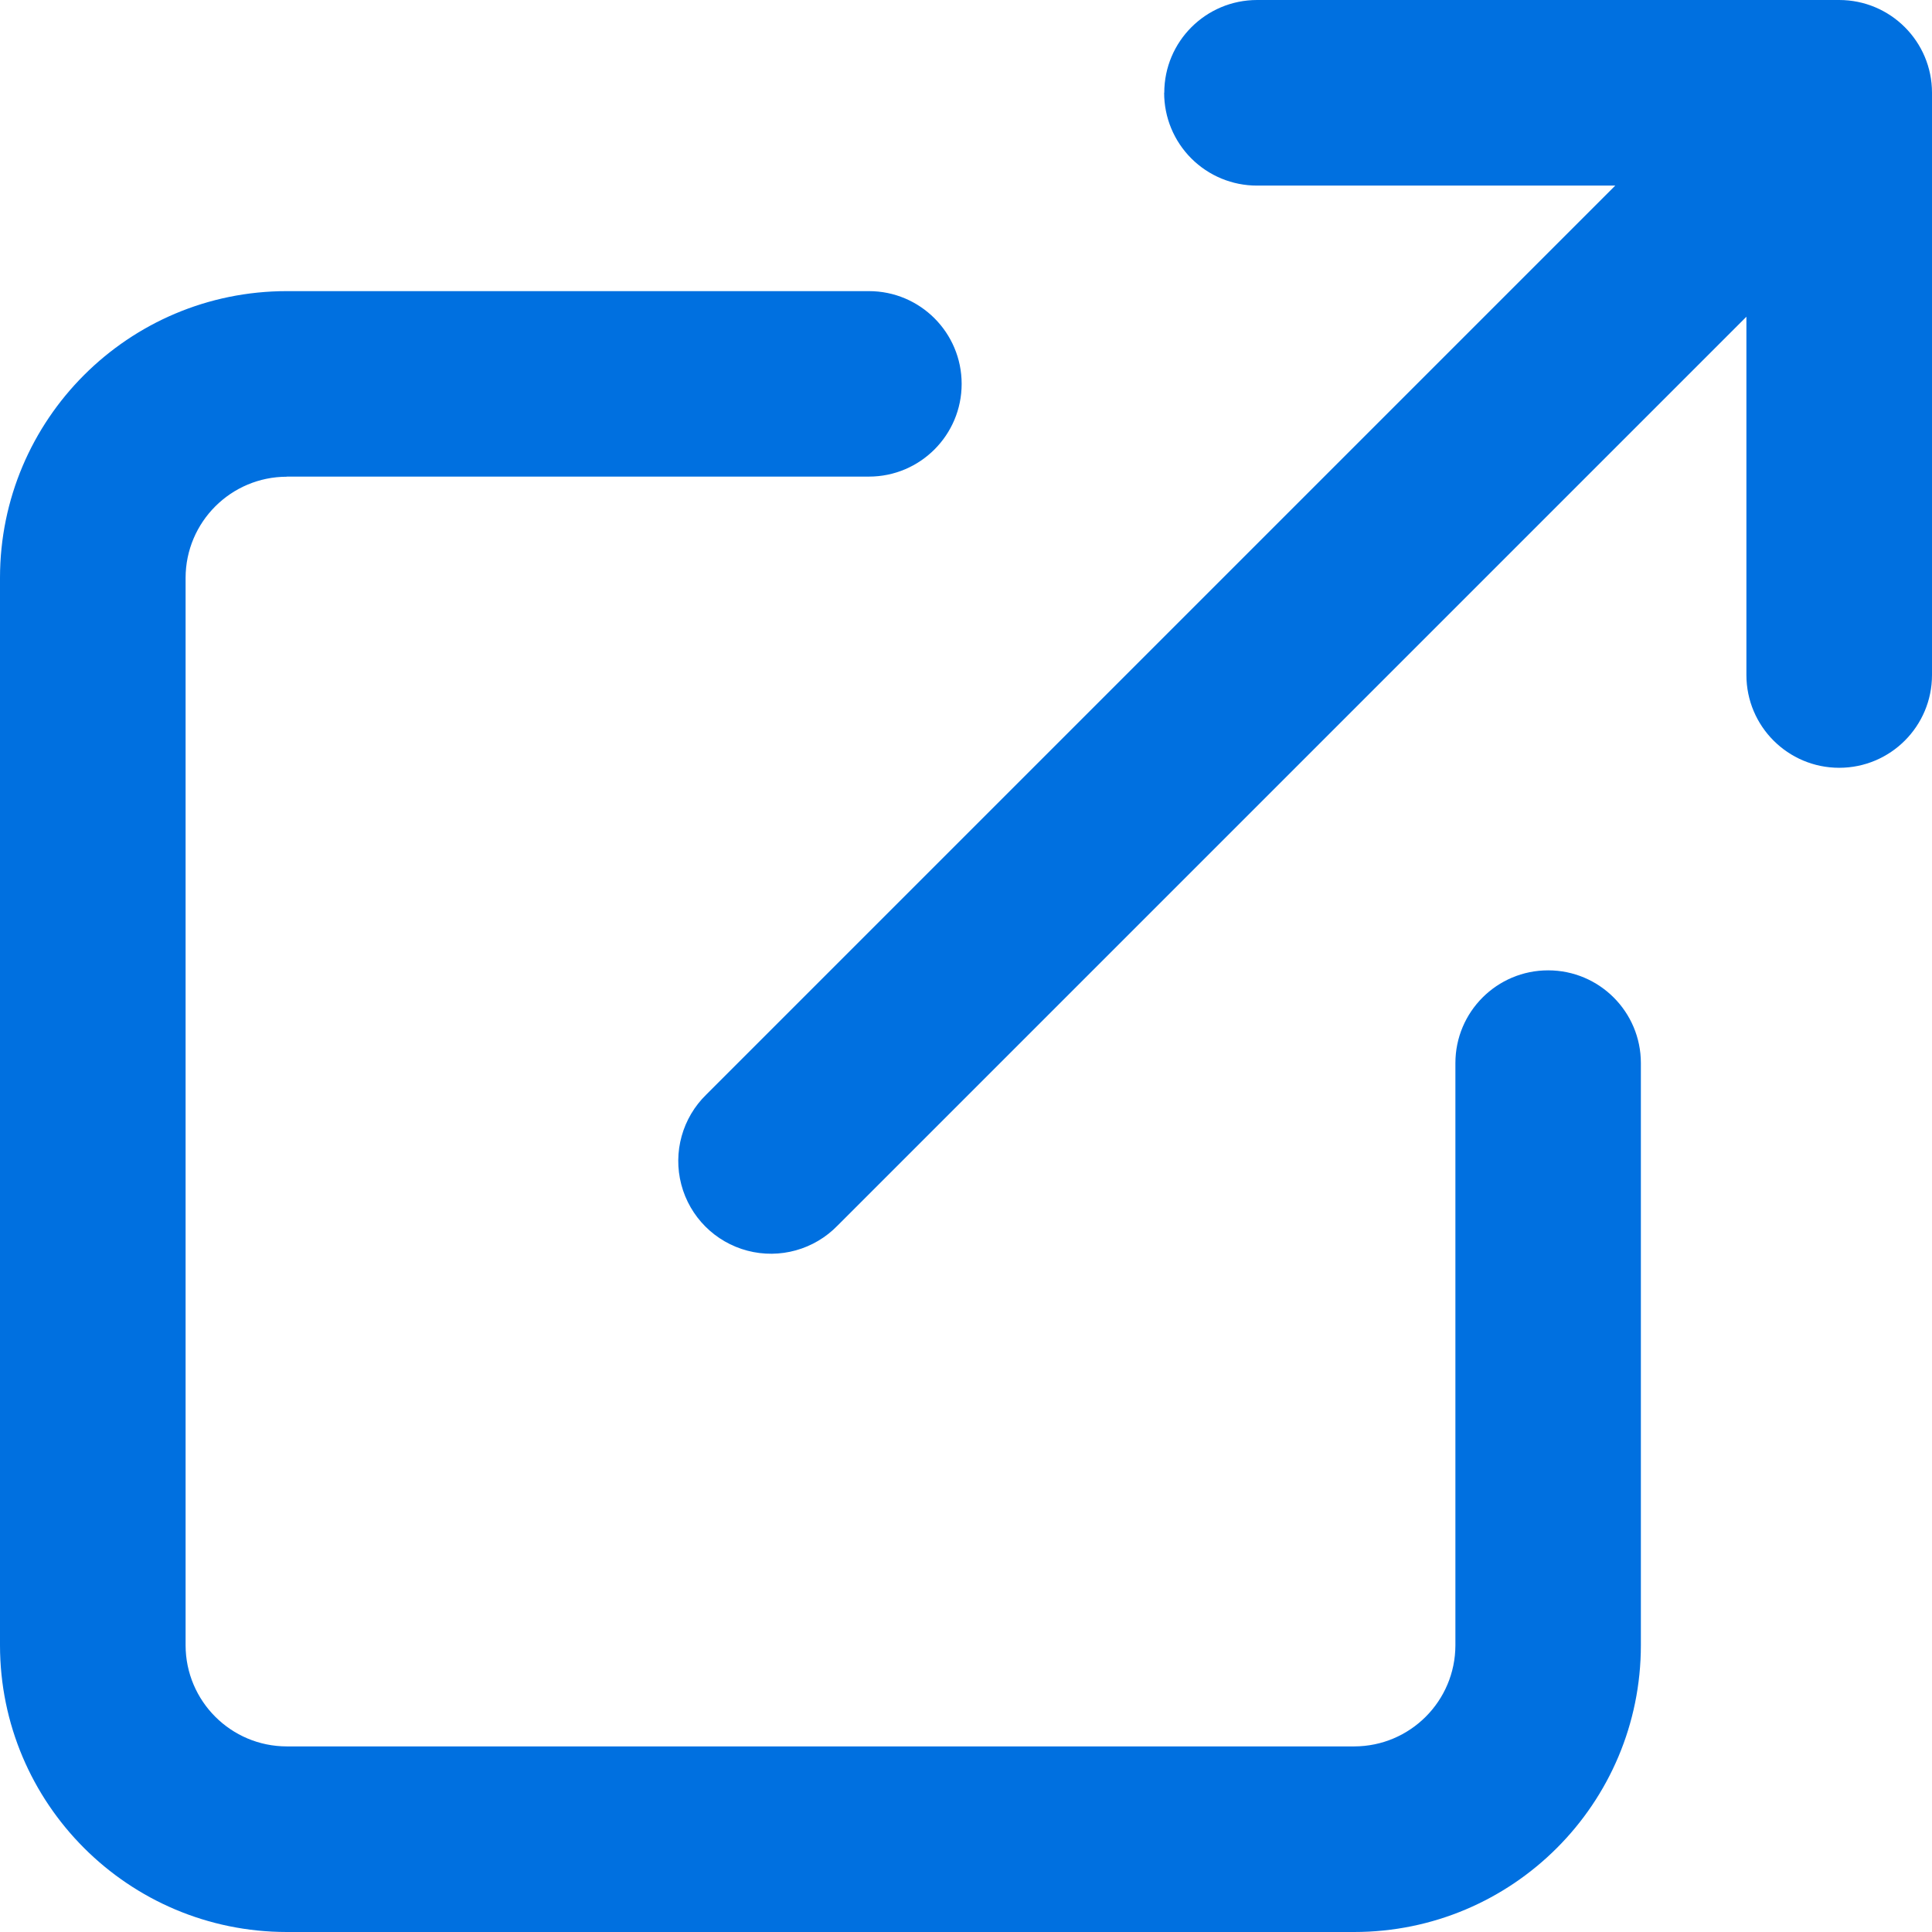
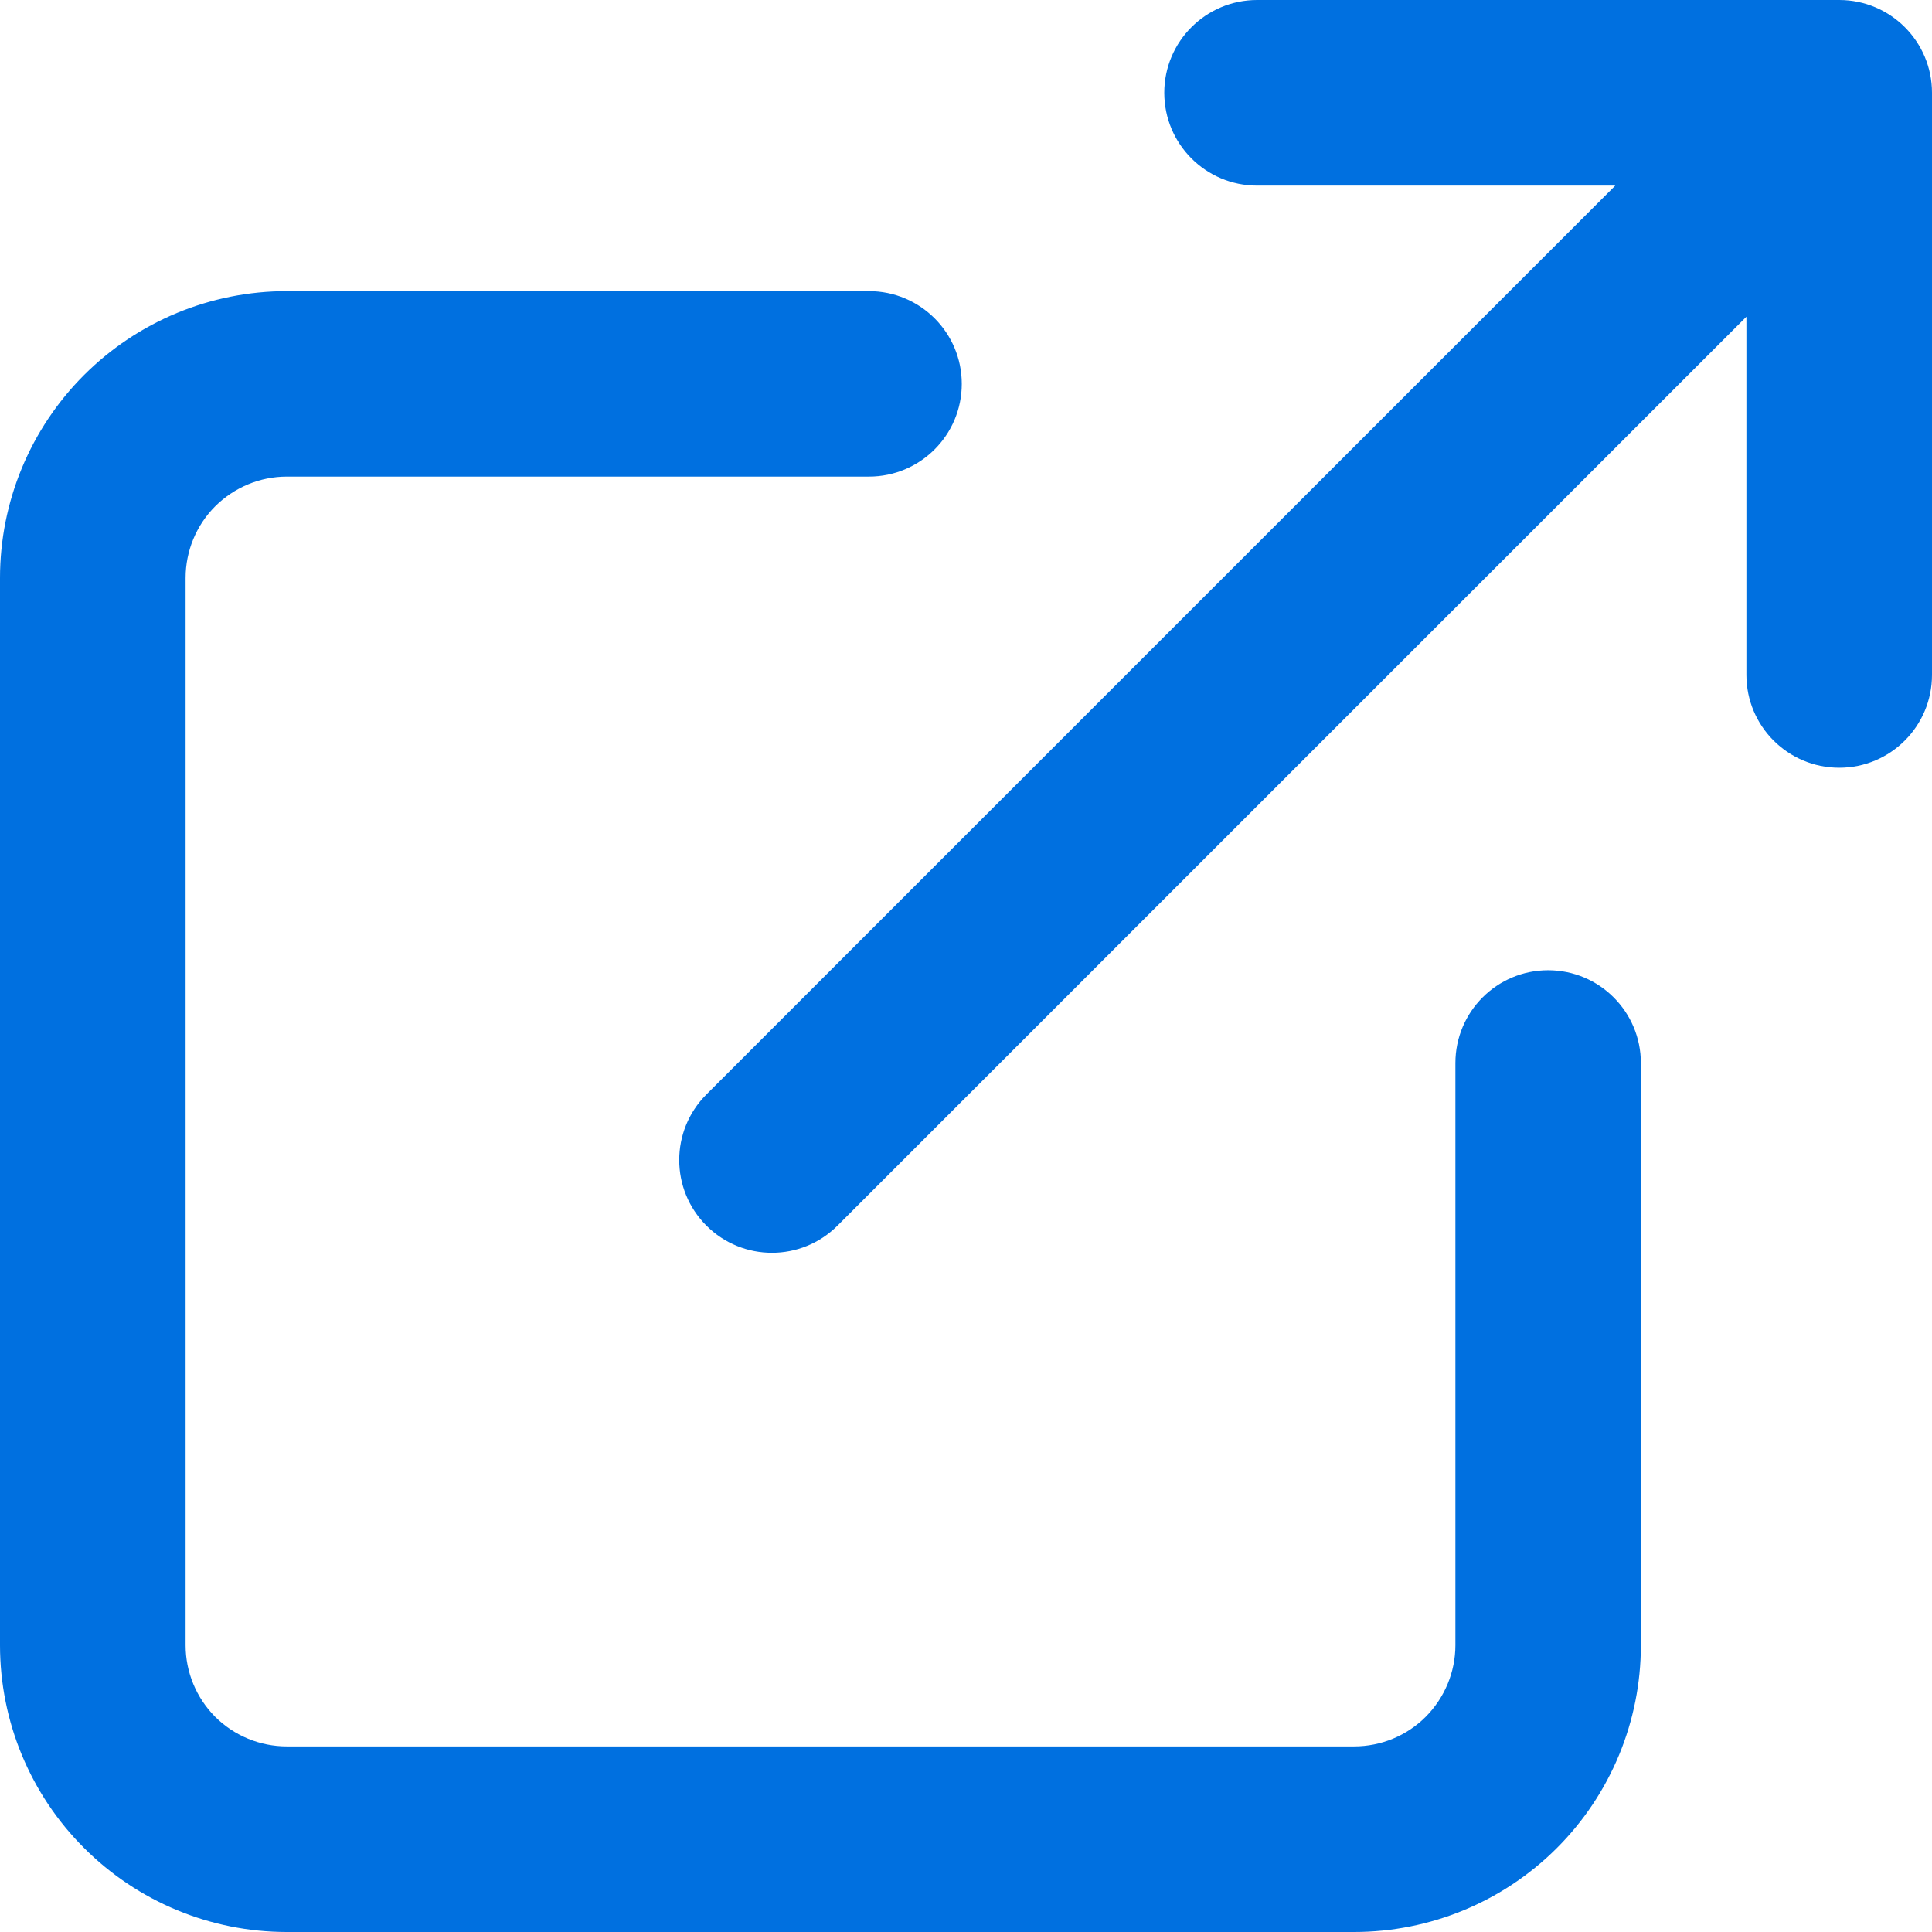
<svg xmlns="http://www.w3.org/2000/svg" width="16" height="16" viewBox="0 0 16 16" fill="none">
-   <path fill-rule="evenodd" clip-rule="evenodd" d="M9.642.768c0-.424.344-.768.769-.768h4.82c.425 0 .769.344.769.768V5.59a.768.768 0 01-1.537 0V2.623L6.936 10.15A.768.768 0 115.85 9.064l7.527-7.527H10.41a.768.768 0 01-.769-.769zm-7.267 3.18a.839.839 0 00-.838.838v8.839a.839.839 0 00.838.838h8.84a.839.839 0 00.838-.838V8.804a.768.768 0 111.536 0v4.82A2.375 2.375 0 0111.214 16H2.375A2.376 2.376 0 010 13.625v-8.84a2.375 2.375 0 012.375-2.374h4.821a.768.768 0 110 1.536h-4.82z" fill="#0070E0" />
+   <path fill-rule="evenodd" clip-rule="evenodd" d="M9.642 0.768C9.642 0.344 9.986 0 10.411 0H15.232C15.656 0 16 0.344 16 0.768V5.589C16 6.014 15.656 6.358 15.232 6.358C14.807 6.358 14.463 6.014 14.463 5.589V2.623L6.936 10.15C6.636 10.45 6.15 10.45 5.85 10.15C5.55 9.85 5.55 9.364 5.85 9.064L13.377 1.537H10.411C9.986 1.537 9.642 1.193 9.642 0.768ZM2.375 3.947C2.153 3.947 1.94 4.036 1.782 4.193C1.625 4.35 1.537 4.564 1.537 4.786V13.625C1.537 13.847 1.625 14.06 1.782 14.218C1.94 14.375 2.153 14.463 2.375 14.463H11.214C11.437 14.463 11.65 14.375 11.807 14.218C11.964 14.06 12.053 13.847 12.053 13.625V8.804C12.053 8.379 12.397 8.035 12.821 8.035C13.245 8.035 13.589 8.379 13.589 8.804V13.625C13.589 14.255 13.339 14.859 12.894 15.304C12.448 15.75 11.844 16 11.214 16H2.375C1.745 16 1.141 15.75 0.696 15.304C0.25 14.859 0 14.255 0 13.625V4.786C0 4.156 0.25 3.552 0.696 3.106C1.141 2.661 1.745 2.411 2.375 2.411H7.196C7.621 2.411 7.965 2.755 7.965 3.179C7.965 3.603 7.621 3.947 7.196 3.947H2.375Z" fill="#0070E0" />
</svg>
